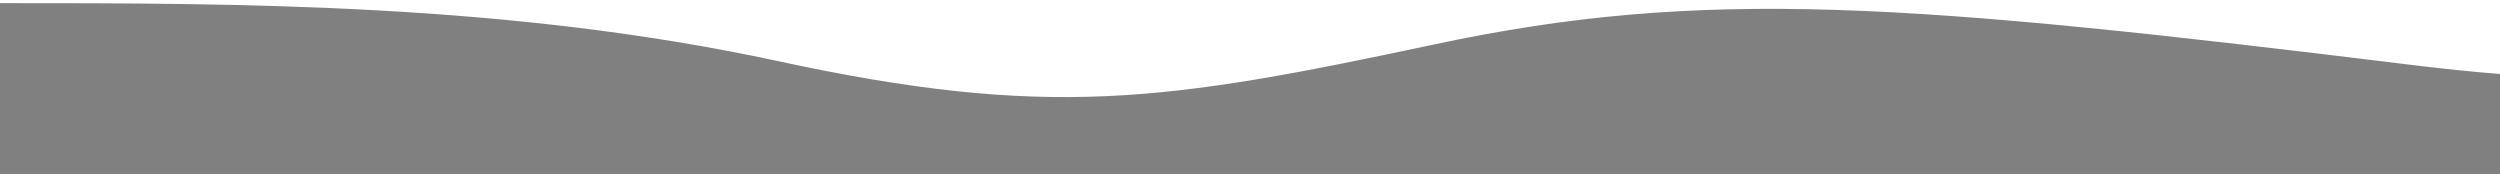
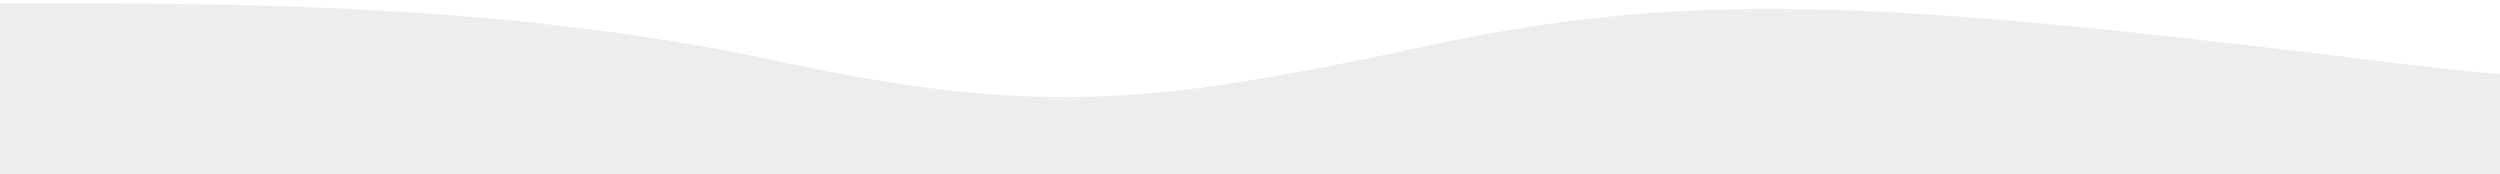
<svg xmlns="http://www.w3.org/2000/svg" class="wave-1hkxOo" version="1.1" viewBox="0 0 1440 100" preserveAspectRatio="none">
-   <path class="wavePath-haxJK1 animationPaused-2hZ4IO" d="M826.337,25.54 C670.97,58.656 603.696,68.787 447.802,35.144 C293.343,1.811 137.334,1.811 0,1.811 L0,150 L1920,150 L1920,1.811 C1739.535,-16.685 1679.864,73.161 1389.783,37.486 C1099.701,1.811 981.705,-7.577 826.337,25.54 Z" fill="gray" />
+   <path class="wavePath-haxJK1 animationPaused-2hZ4IO" d="M826.337,25.54 C670.97,58.656 603.696,68.787 447.802,35.144 C293.343,1.811 137.334,1.811 0,1.811 L0,150 L1920,150 L1920,1.811 C1739.535,-16.685 1679.864,73.161 1389.783,37.486 C1099.701,1.811 981.705,-7.577 826.337,25.54 Z" fill="rgba(211, 211, 211, 0.4)" />
</svg>
